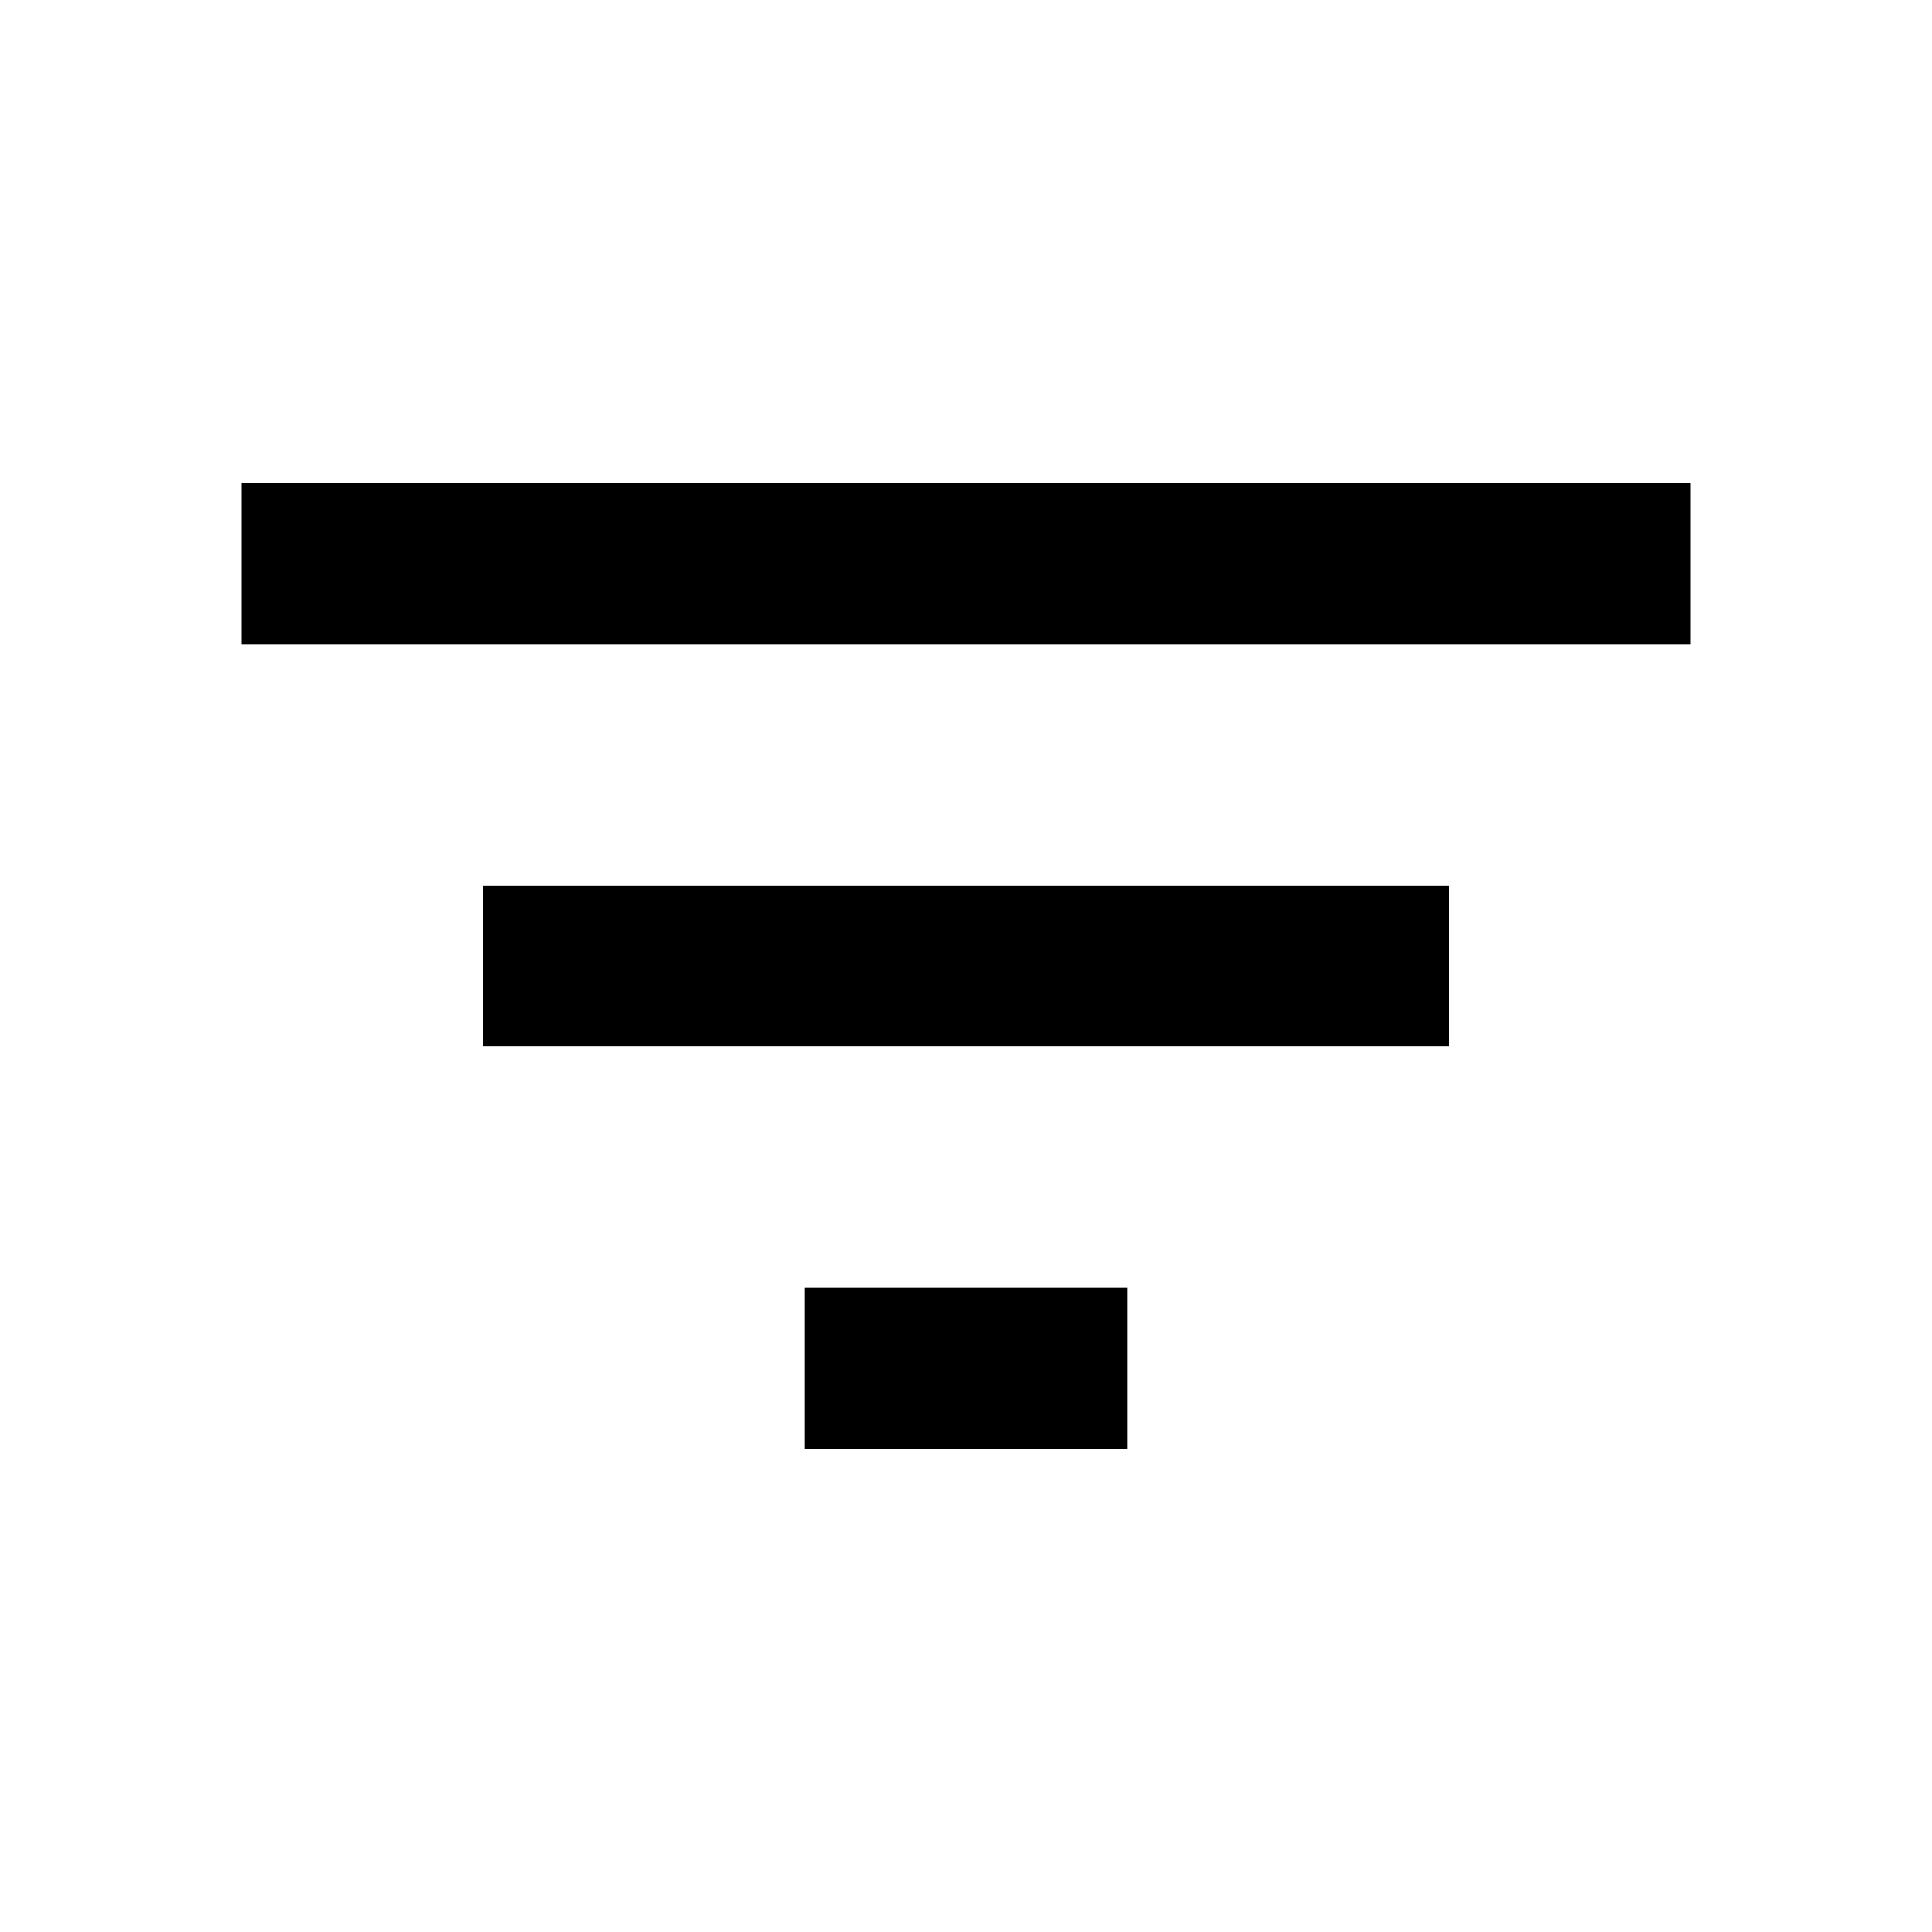
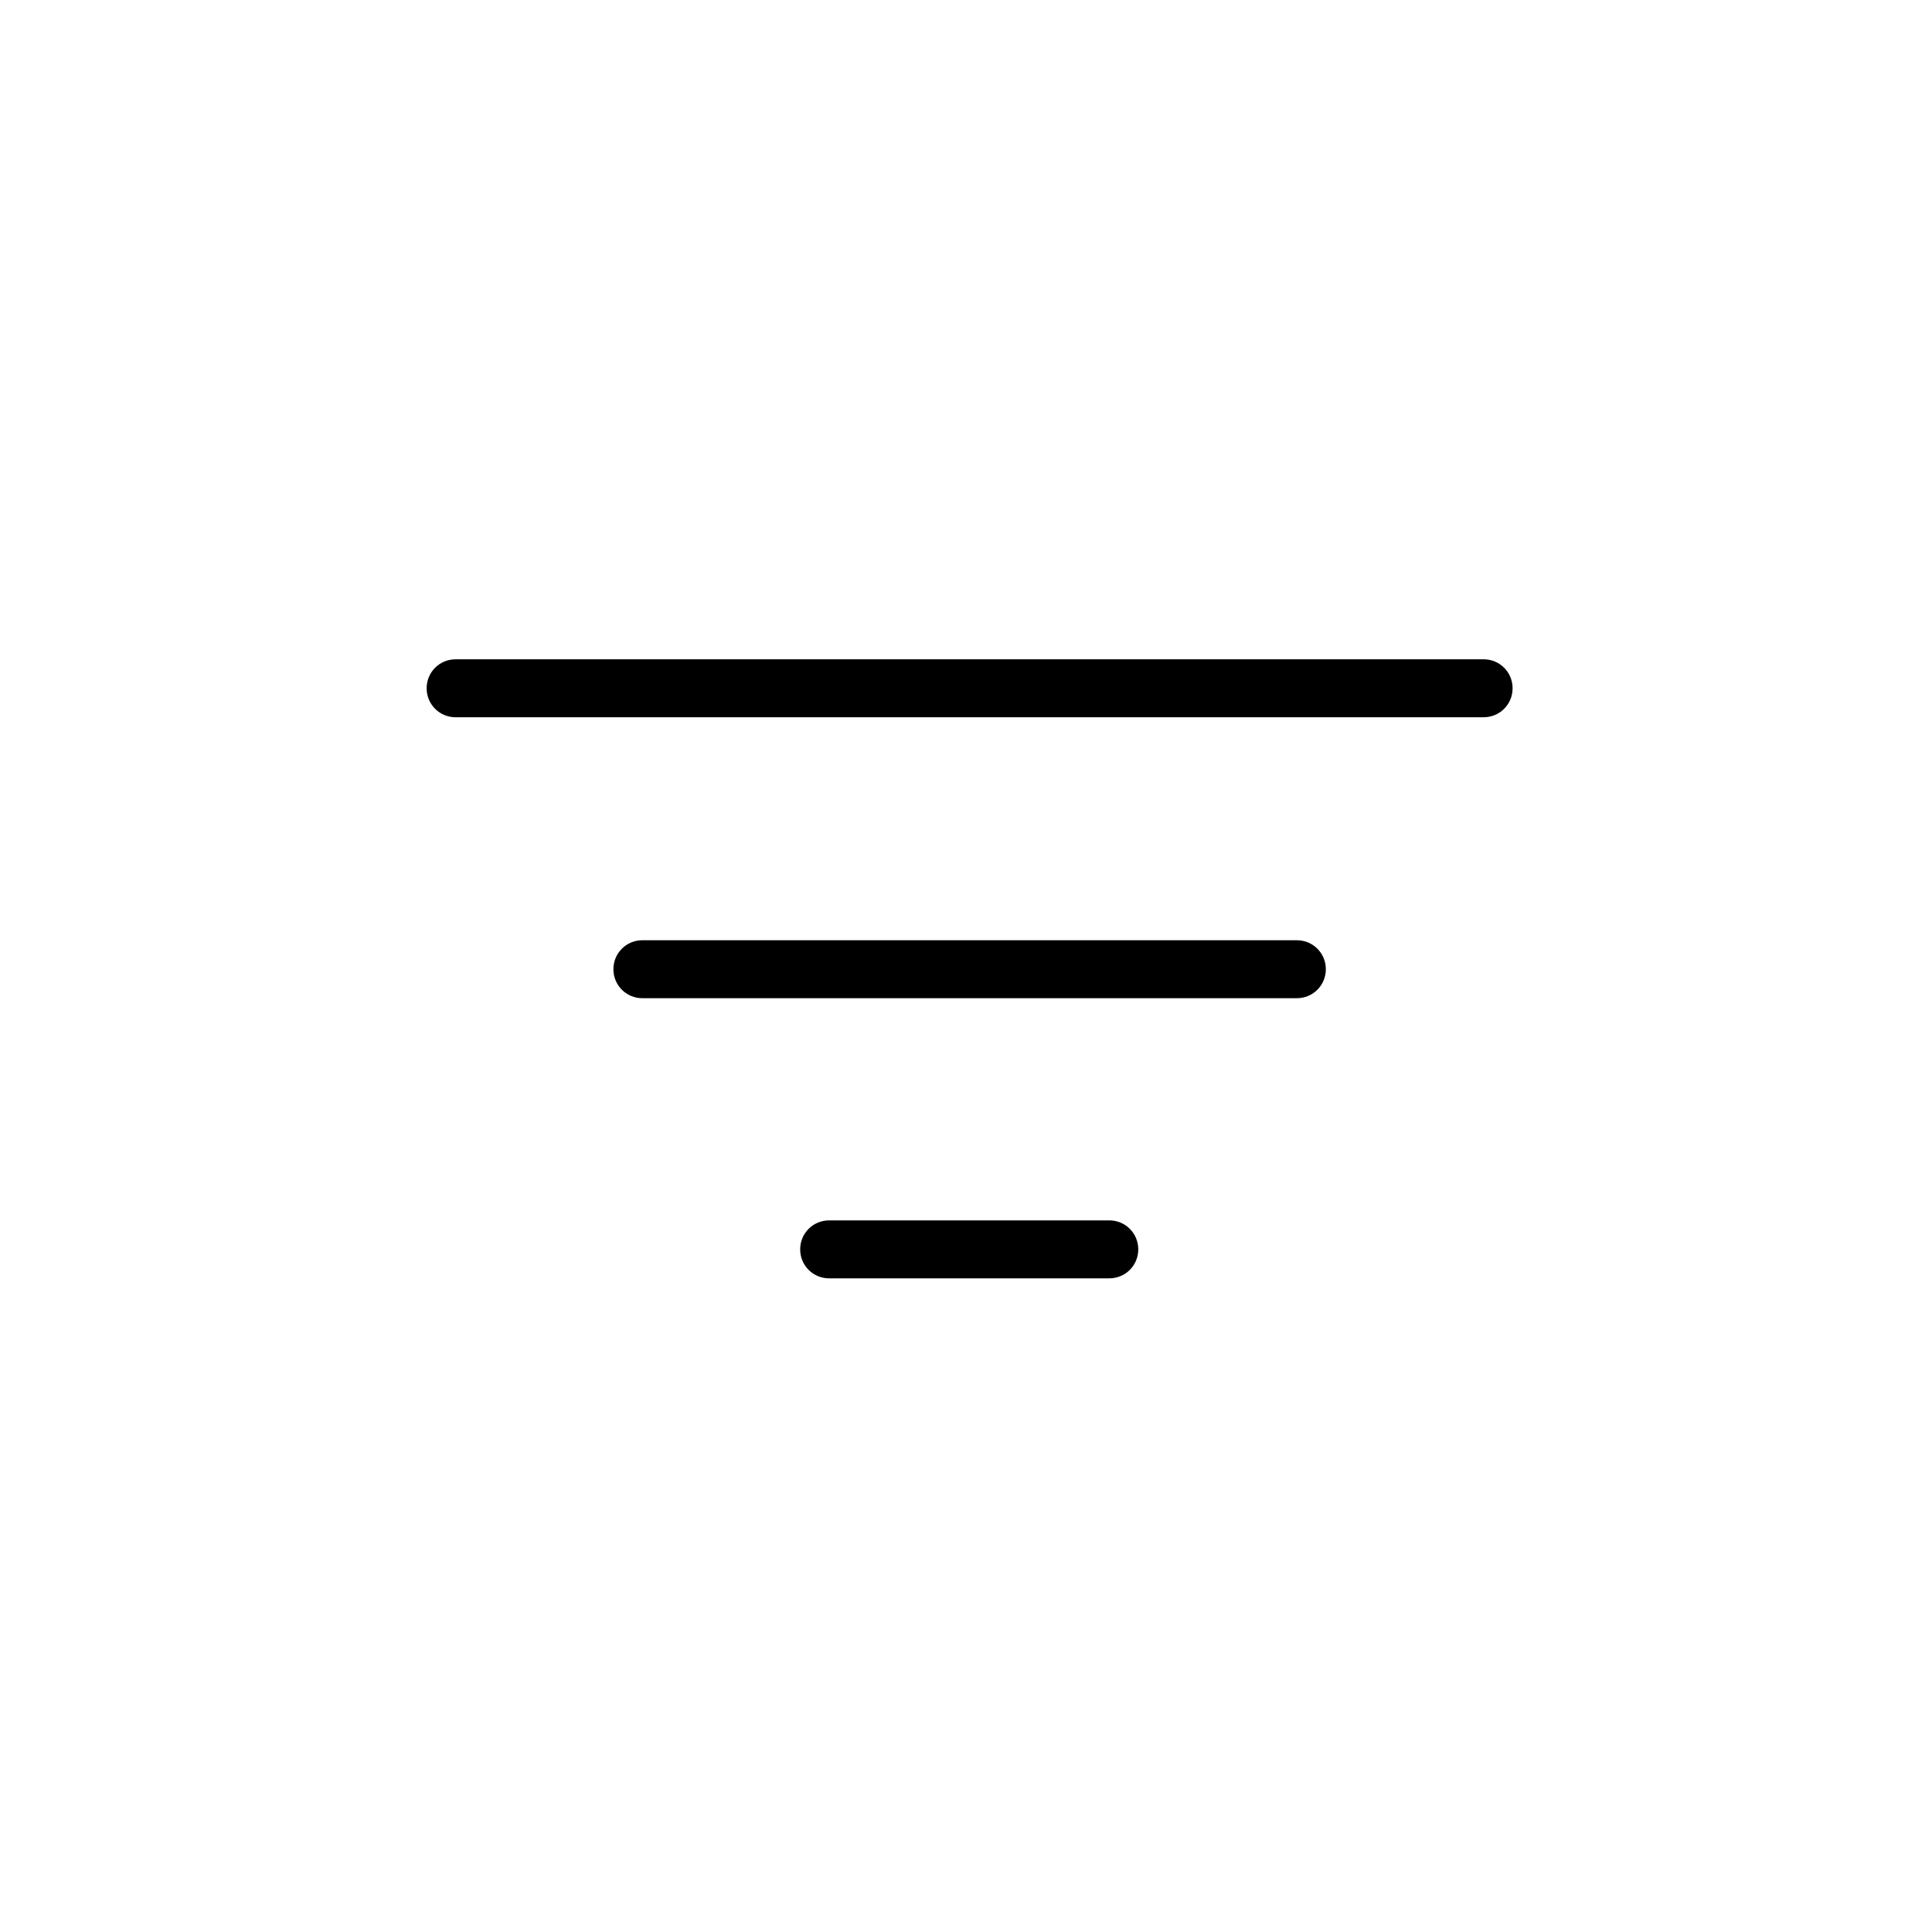
<svg xmlns="http://www.w3.org/2000/svg" height="24" viewBox="0 0 24 24" width="24">
-   <path d="M 14 18 L 10 18 L 10 16 L 14 16 L 14 18 M 3 8 L 3 6 L 21 6 L 21 8 L 3 8 M 18 13 L 6 13 L 6 11 L 18 11 L 18 13" fill="currentColor" />
+   <path d="M 10.3 15.88 C 10.1 15.88 9.94 15.72 9.94 15.52 C 9.94 15.32 10.1 15.16 10.3 15.16 L 13.78 15.16 C 13.98 15.16 14.14 15.32 14.14 15.52 C 14.14 15.72 13.98 15.88 13.78 15.88 L 10.3 15.88 M 7.98 12.4 C 7.78 12.4 7.62 12.24 7.62 12.04 C 7.62 11.84 7.78 11.68 7.98 11.68 L 16.11 11.68 C 16.31 11.68 16.47 11.84 16.47 12.04 C 16.47 12.24 16.31 12.4 16.11 12.4 L 7.98 12.4 M 5.66 8.91 C 5.46 8.91 5.3 8.75 5.3 8.55 C 5.3 8.35 5.46 8.19 5.66 8.19 L 18.43 8.19 C 18.63 8.19 18.79 8.35 18.79 8.55 C 18.79 8.75 18.63 8.91 18.43 8.91 L 5.66 8.91" fill="currentColor" />
</svg>
